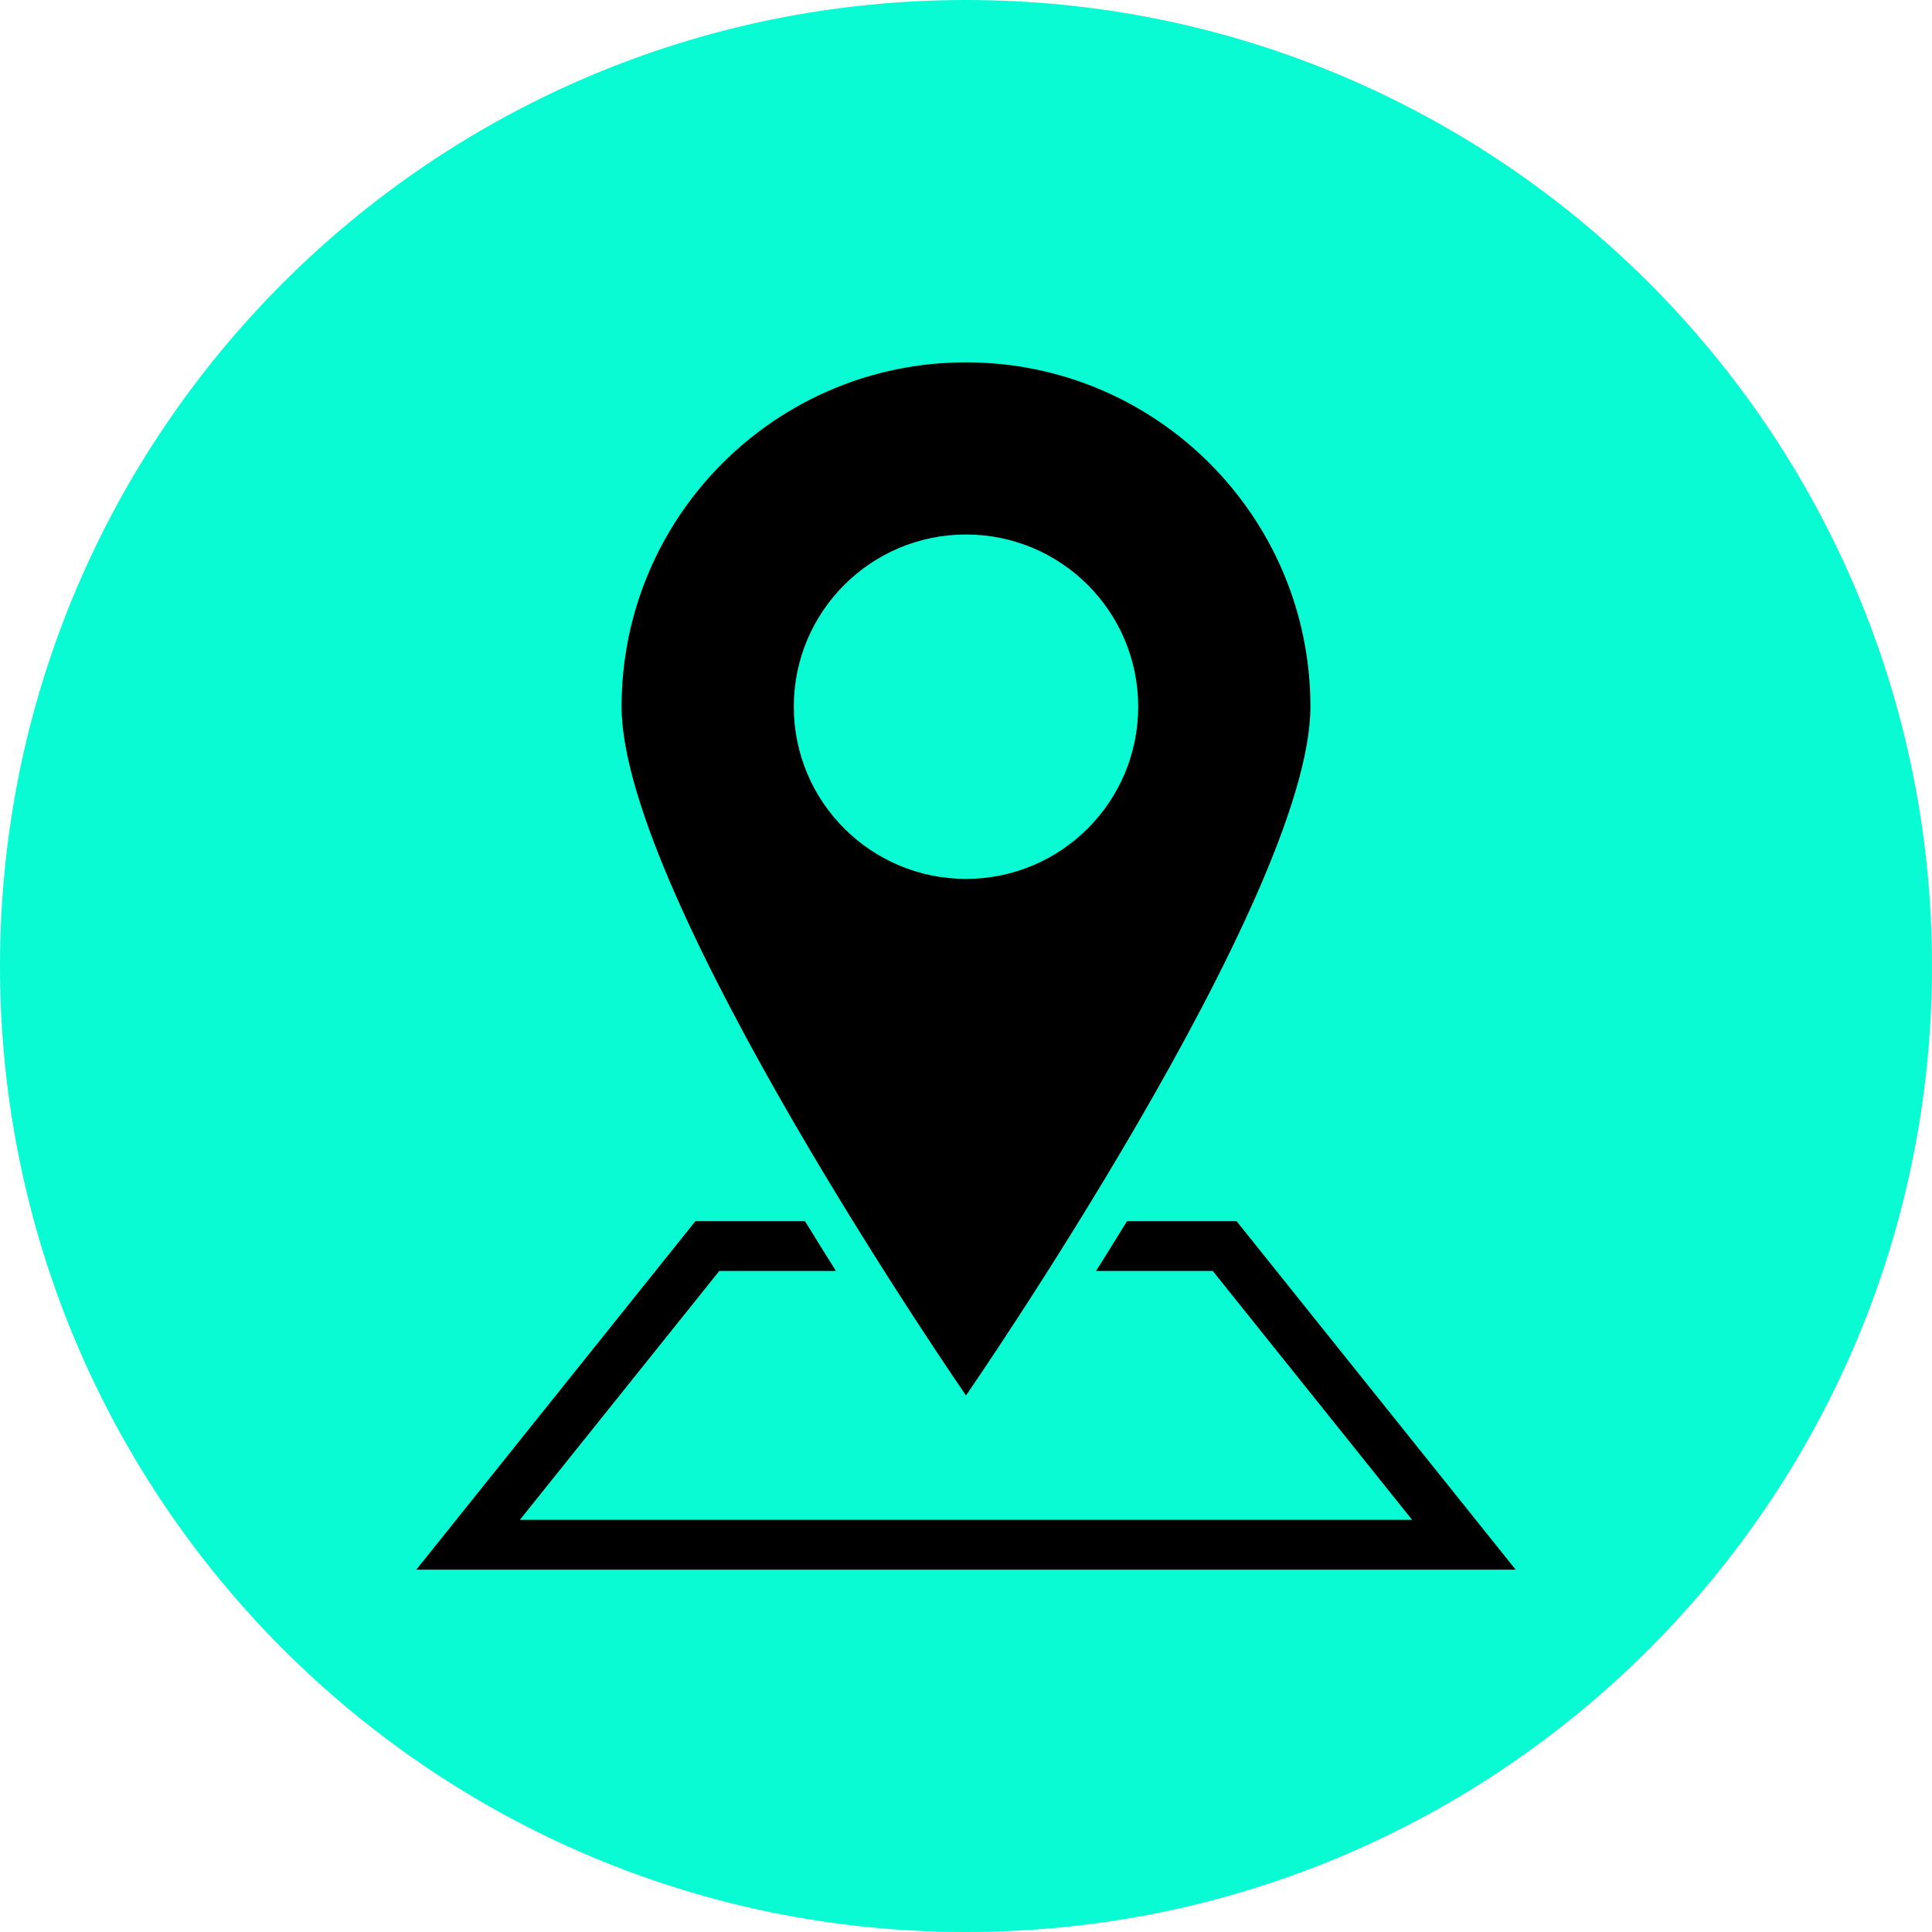
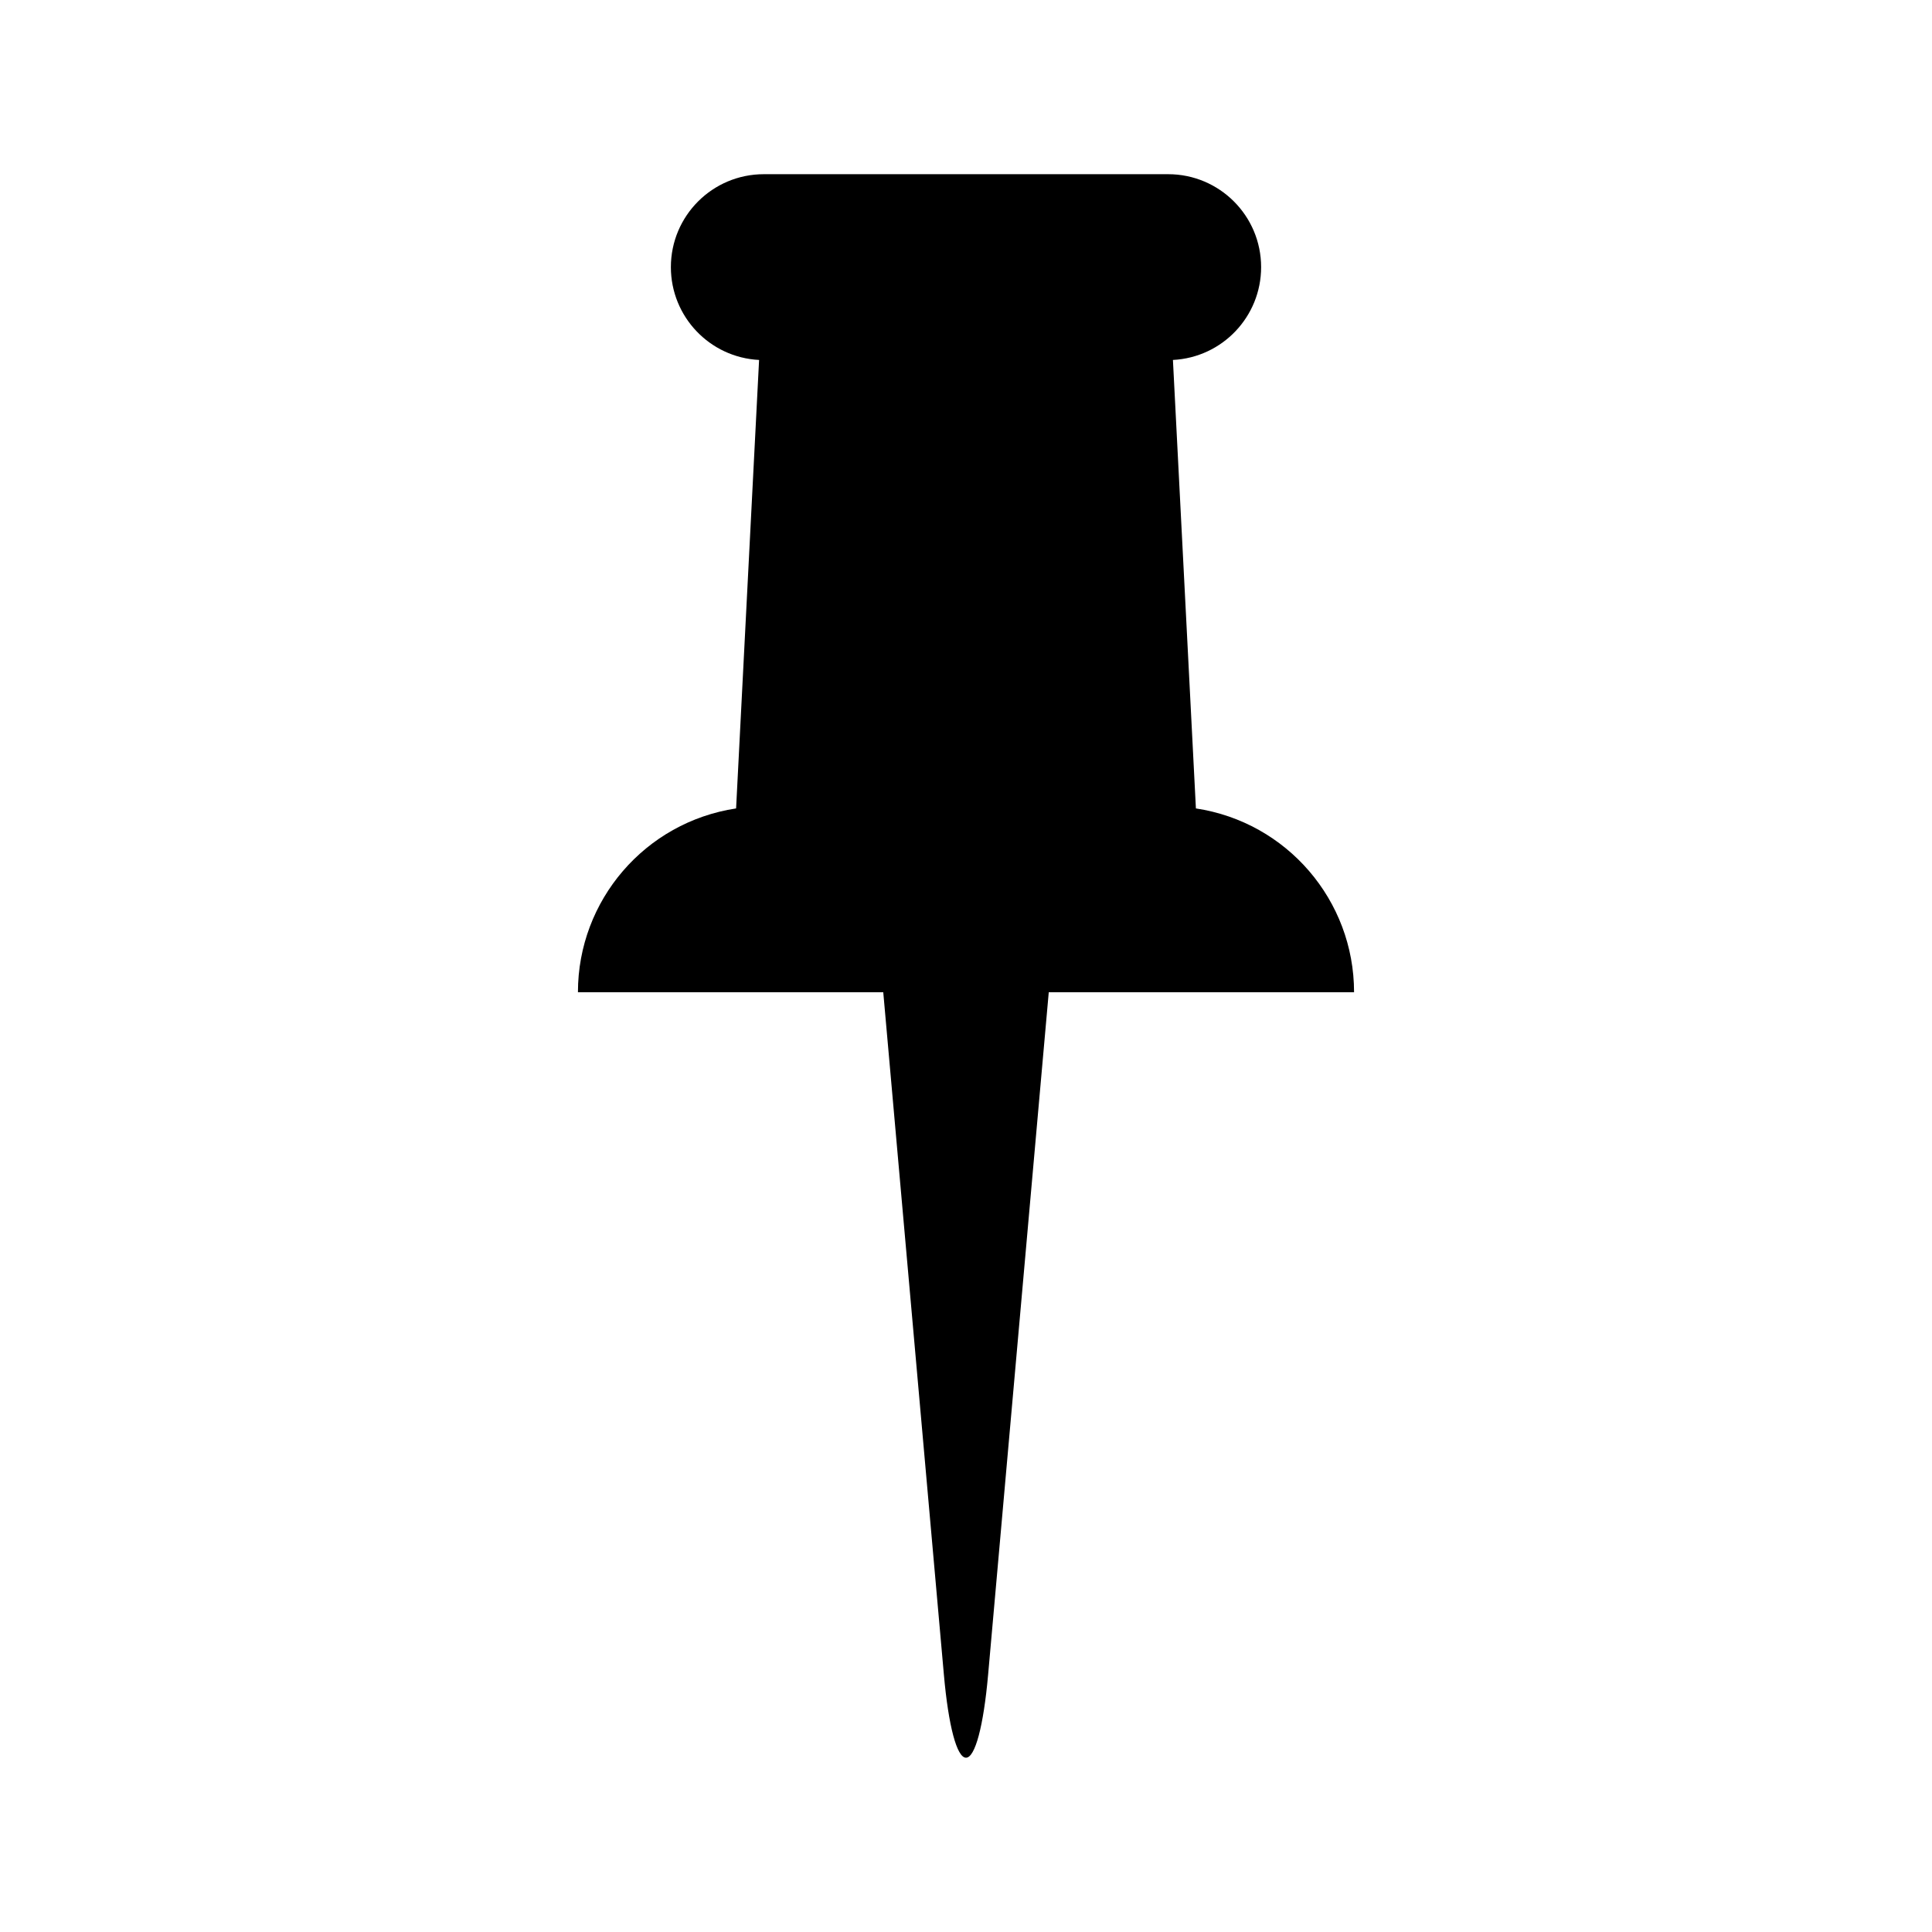
- <svg xmlns="http://www.w3.org/2000/svg" fill="" version="1.1" id="Capa_1" width="64px" height="64px" viewBox="-7.8 -7.8 41.59 41.59" xml:space="preserve" stroke="">
-   <g id="SVGRepo_bgCarrier" stroke-width="0">
-     <rect x="-7.8" y="-7.8" width="41.59" height="41.59" rx="20.795" fill="#09fbd3" strokewidth="0" />
-   </g>
+ <svg xmlns="http://www.w3.org/2000/svg" width="64px" height="64px" viewBox="-11 -11 122.00 122.00" aria-hidden="true" role="img" class="iconify iconify--gis" preserveAspectRatio="xMidYMid meet" fill="#000000">
+   <g id="SVGRepo_bgCarrier" stroke-width="0" />
  <g id="SVGRepo_tracerCarrier" stroke-linecap="round" stroke-linejoin="round" />
  <g id="SVGRepo_iconCarrier">
-     <g>
-       <g>
-         <path d="M18.82,18.488h-2.359c-0.229,0.373-0.451,0.73-0.666,1.072h2.512l4.291,5.357H3.392l4.292-5.357h2.511 c-0.214-0.342-0.437-0.699-0.666-1.072H7.17L1.162,25.99h23.666L18.82,18.488z" />
-         <path d="M20.409,7.413C20.409,3.319,17.088,0,12.995,0S5.581,3.319,5.581,7.413c0,4.094,7.414,14.827,7.414,14.827 S20.409,11.507,20.409,7.413z M9.288,7.413c0-2.049,1.661-3.707,3.707-3.707s3.707,1.658,3.707,3.707s-1.661,3.707-3.707,3.707 S9.288,9.462,9.288,7.413z" />
-       </g>
-     </g>
+     <path d="M37.234 0a5.87 5.87 0 0 0-5.87 5.87a5.87 5.87 0 0 0 5.57 5.86l-1.452 28.32a11.74 11.74 0 0 0-9.987 11.606h19.28l3.829 43.1a1.612 10.476 0 0 0 2.792 0l3.83-43.1h19.279a11.74 11.74 0 0 0-9.987-11.606l-1.451-28.32a5.87 5.87 0 0 0 5.569-5.86A5.87 5.87 0 0 0 62.766 0z" fill="#000000" />
  </g>
</svg>
